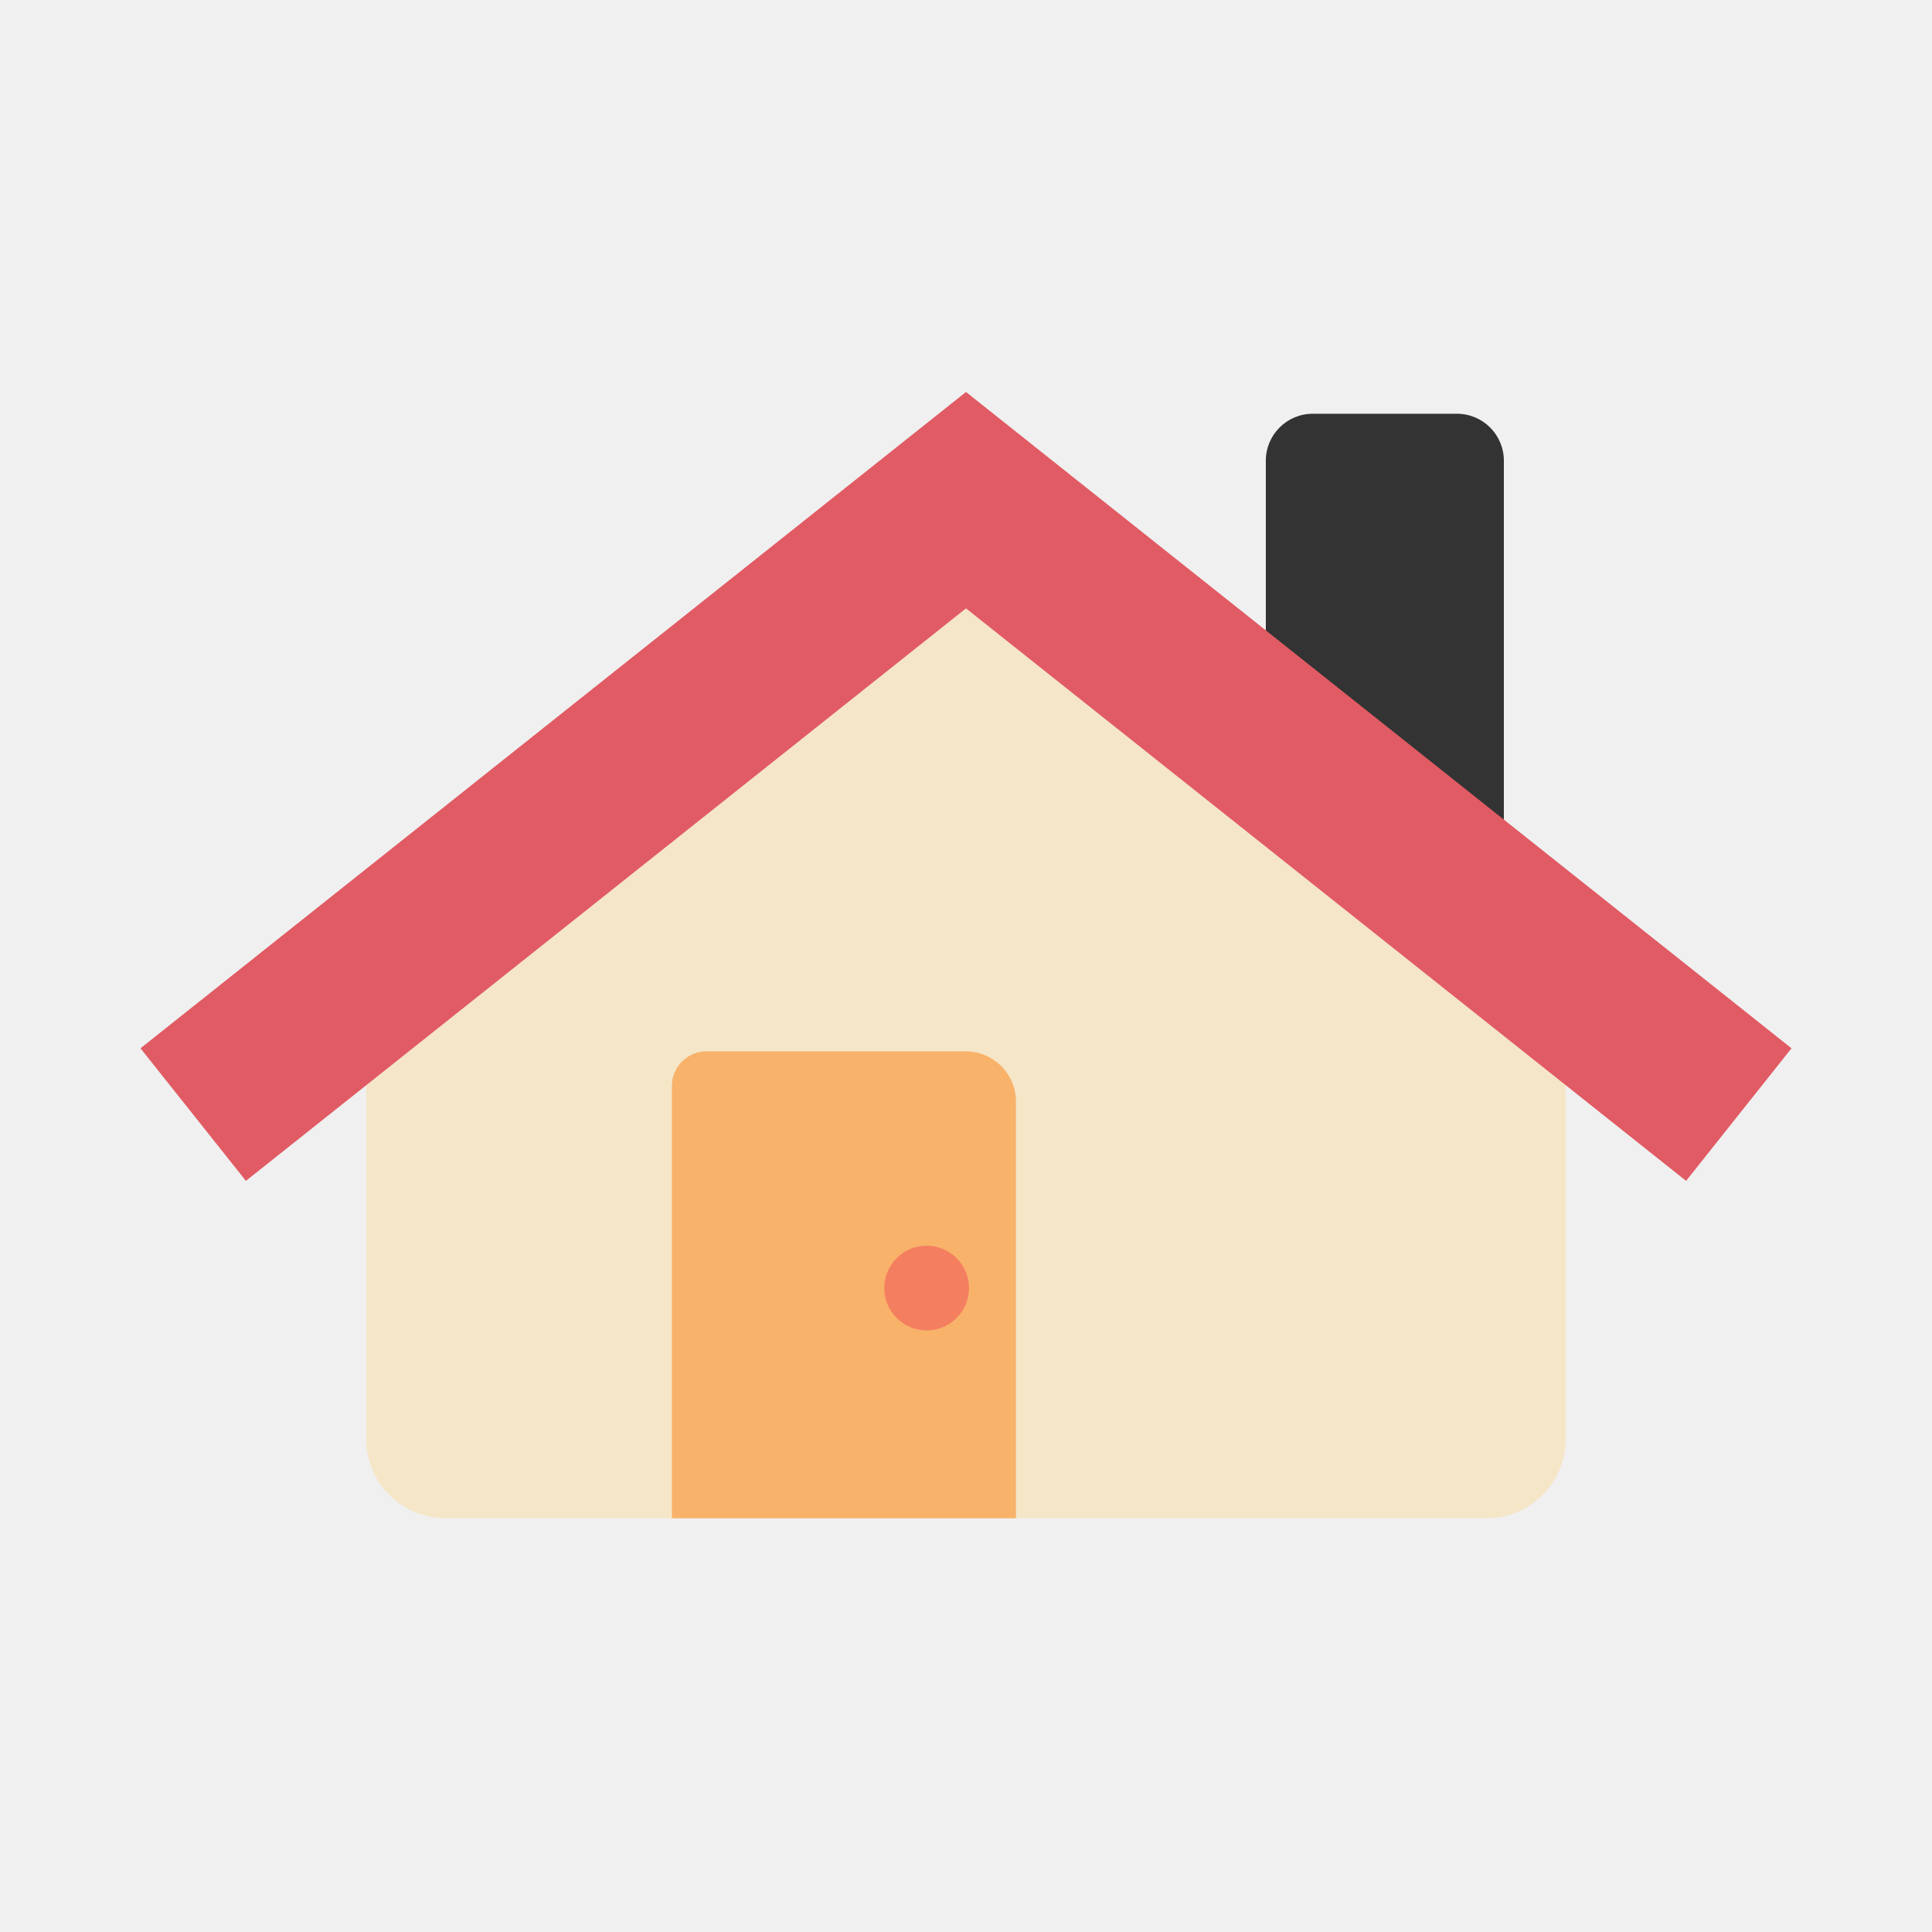
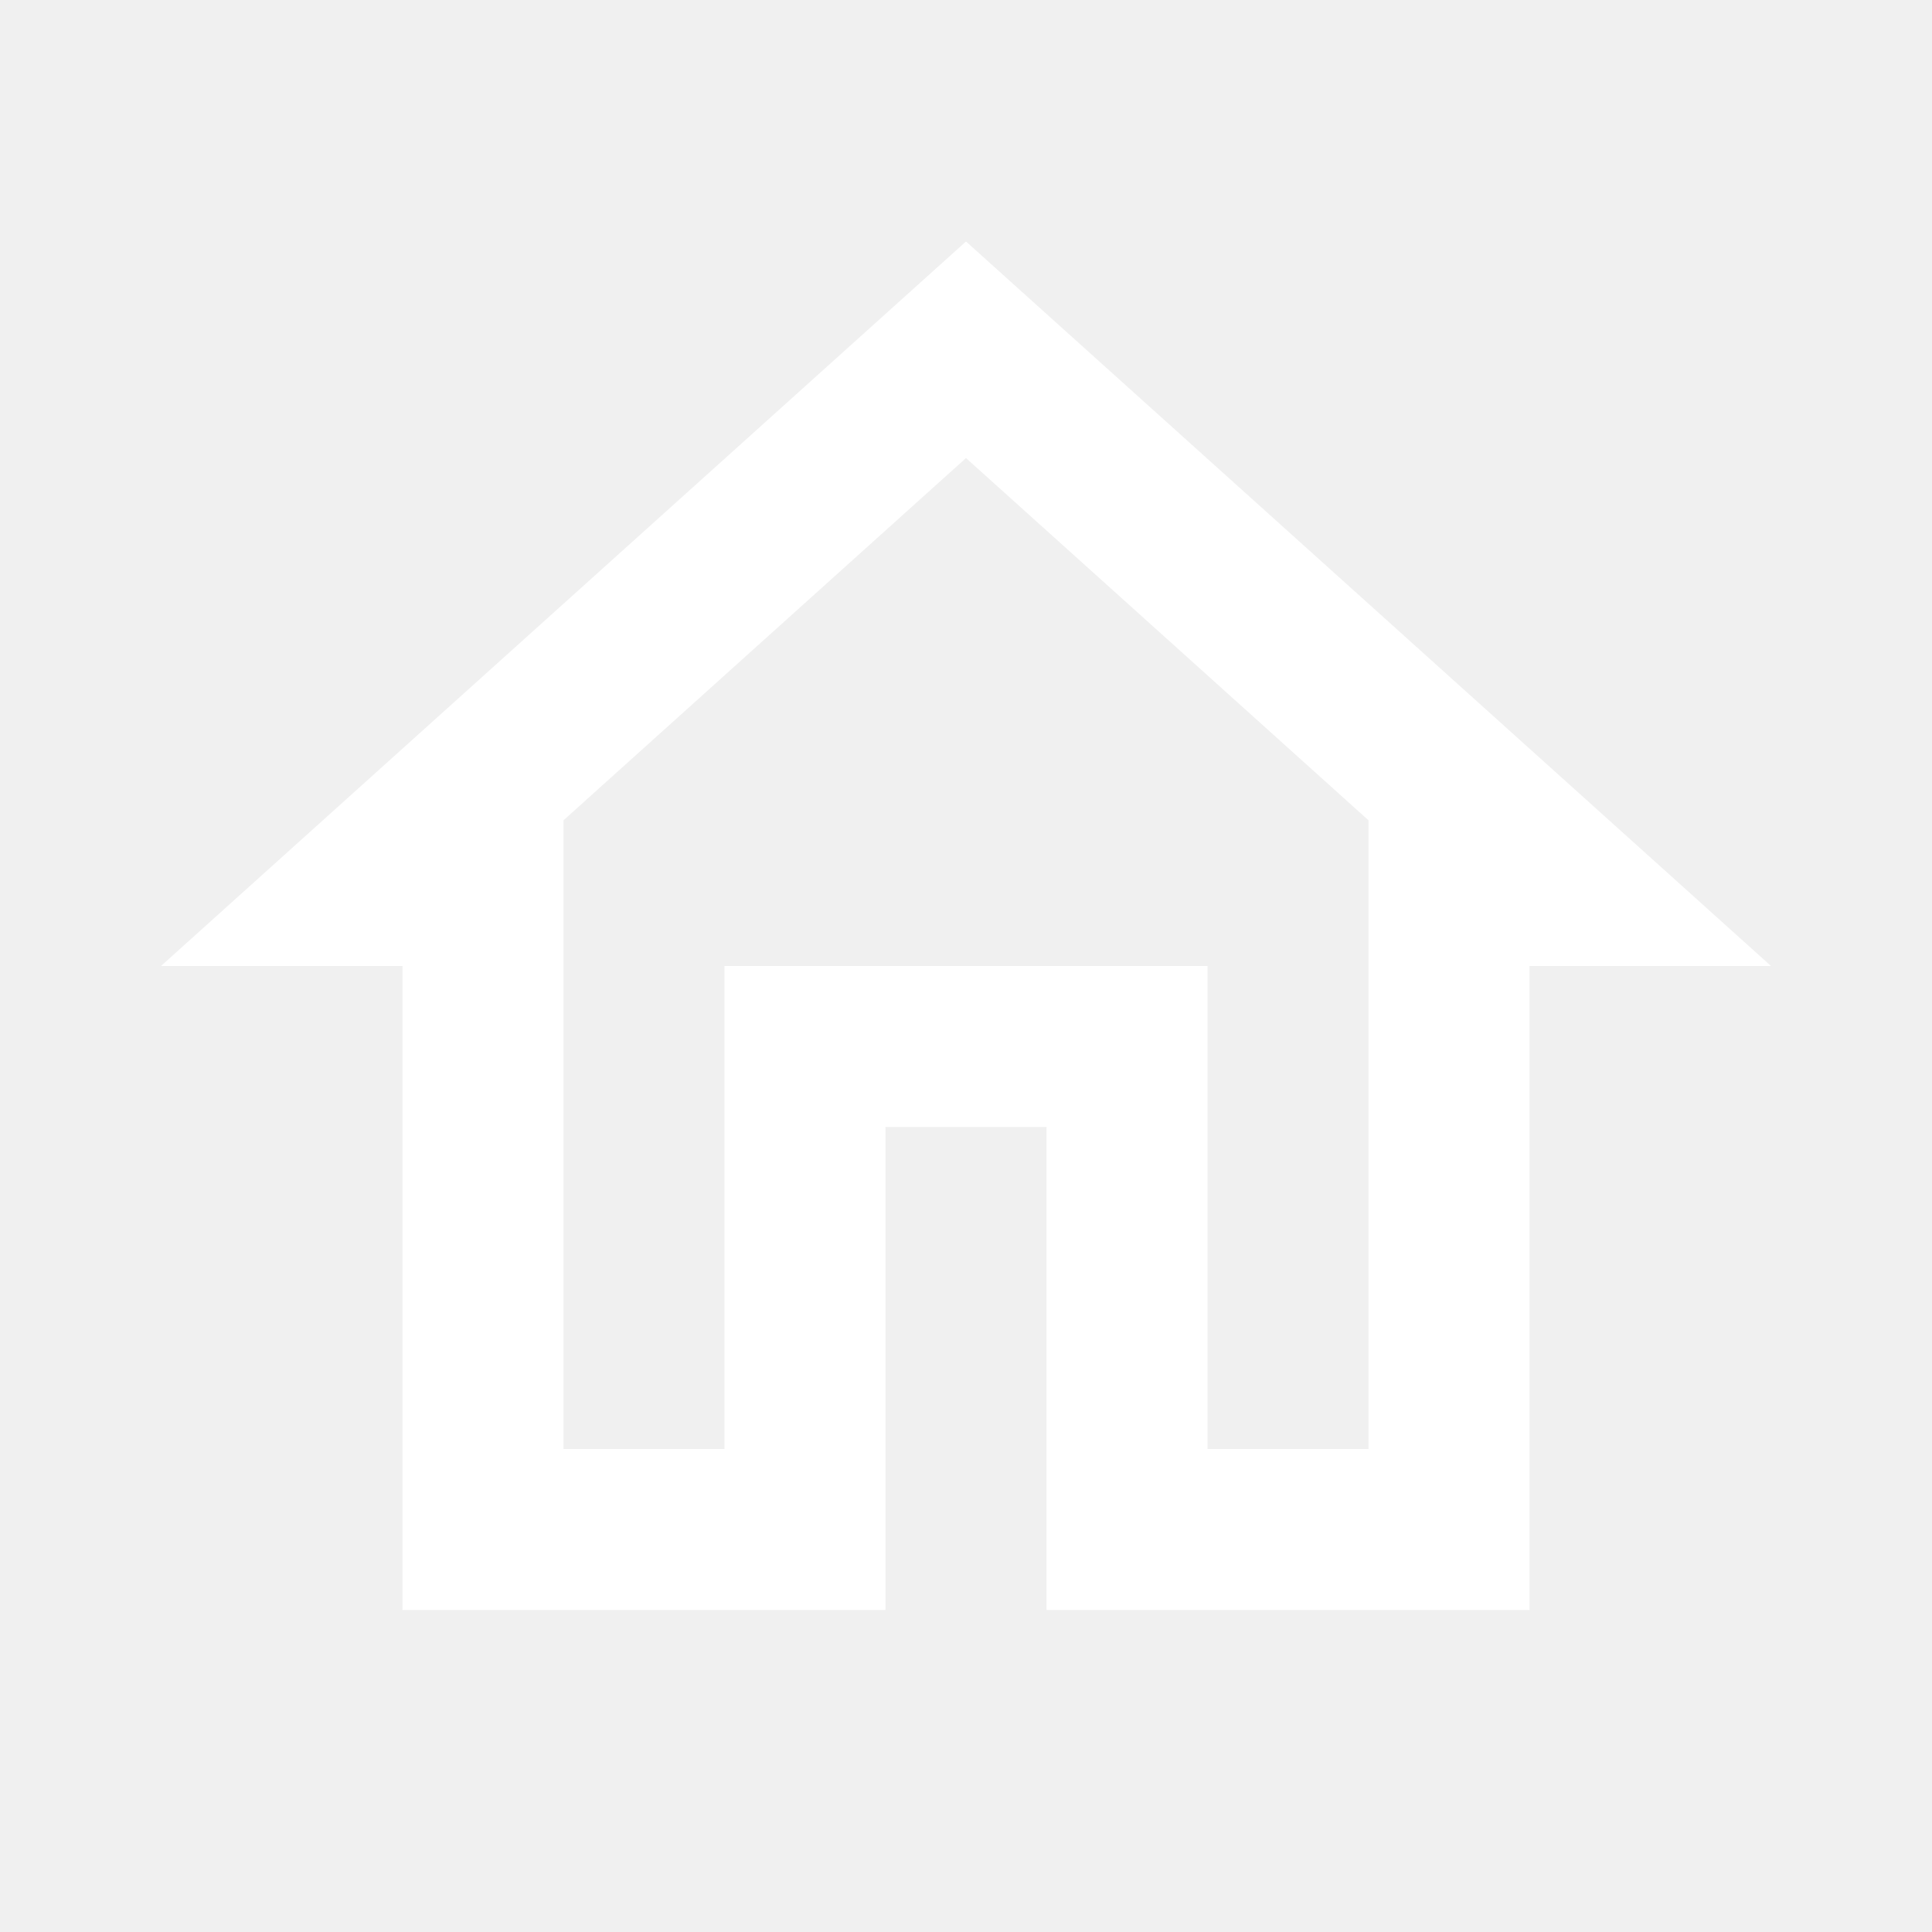
- <svg xmlns="http://www.w3.org/2000/svg" xml:space="preserve" viewBox="0 0 100 100" y="0" x="0" id="圖層_1" version="1.1" width="45px" height="45px" style="width:100%;height:100%;animation-play-state:paused">
-   <g class="ldl-scale" style="transform-origin:50% 50% 0px;transform:rotate(0deg) scale(1);animation-play-state:paused">
-     <path fill="#f5e6c8" d="M50 25.889L18.953 50.573v23.904a4.108 4.108 0 0 0 4.108 4.108h53.878a4.108 4.108 0 0 0 4.108-4.108V50.573L50 25.889z" style="fill:rgb(245, 230, 200);animation-play-state:paused" />
-     <path fill="#333" d="M77.84 48.023l-12.321-9.796V23.845a2.429 2.429 0 0 1 2.429-2.429h7.463a2.429 2.429 0 0 1 2.429 2.429v24.178z" style="fill:rgb(51, 51, 51);animation-play-state:paused" />
-     <path fill="#f8b26a" d="M52.587 78.584H34.776V56.213c0-.992.804-1.796 1.796-1.796h13.413a2.601 2.601 0 0 1 2.601 2.601v21.566z" style="fill:rgb(248, 178, 106);animation-play-state:paused" />
-     <circle fill="#f47e60" r="2.192" cy="66.669" cx="47.963" style="fill:rgb(244, 126, 96);animation-play-state:paused" />
-     <path d="M90 57.691L50 25.889 10 57.691" stroke-miterlimit="10" stroke-width="8.767" stroke="#e15b64" fill="none" style="stroke:rgb(225, 91, 100);animation-play-state:paused" />
-   </g>
+ <svg xmlns="http://www.w3.org/2000/svg" height="48px" viewBox="0 0 24 24" width="48px" fill="#FFFFFF">
+   <path d="M0 0h24v24H0V0z" fill="none" />
+   <path d="M12 5.69l5 4.5V18h-2v-6H9v6H7v-7.81l5-4.5M12 3L2 12h3v8h6v-6h2v6h6v-8h3L12 3z" />
</svg>
